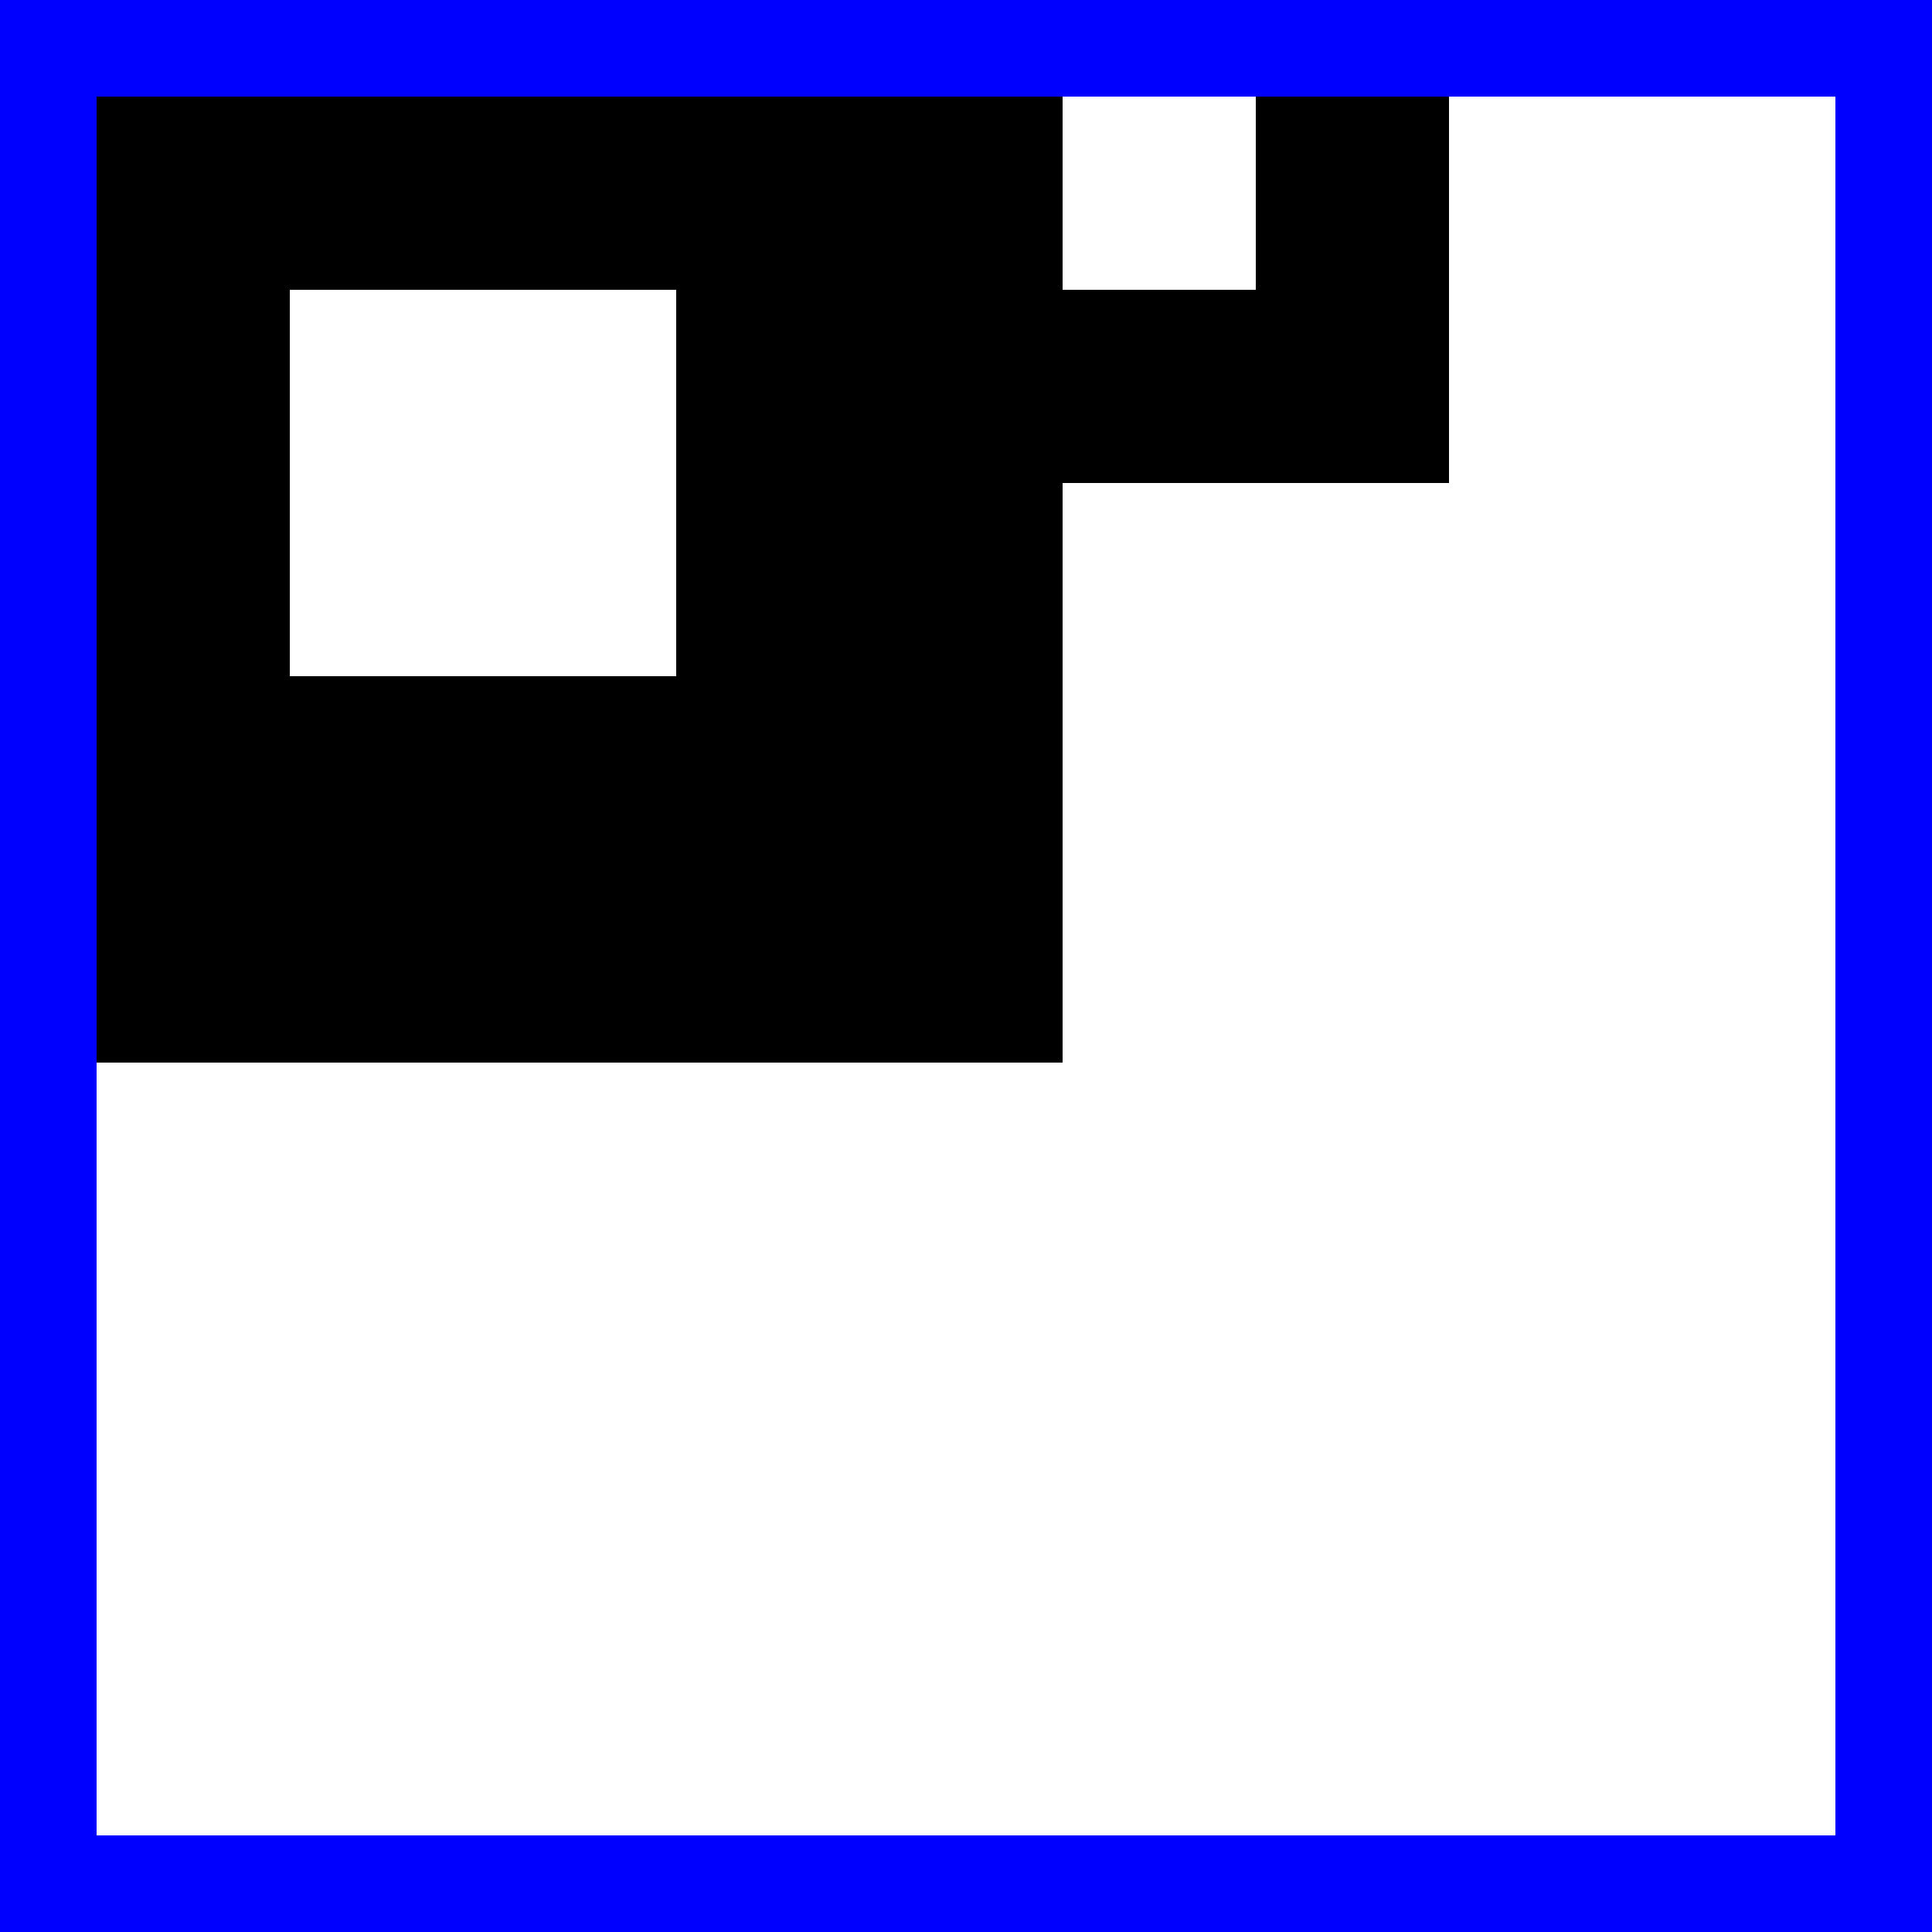
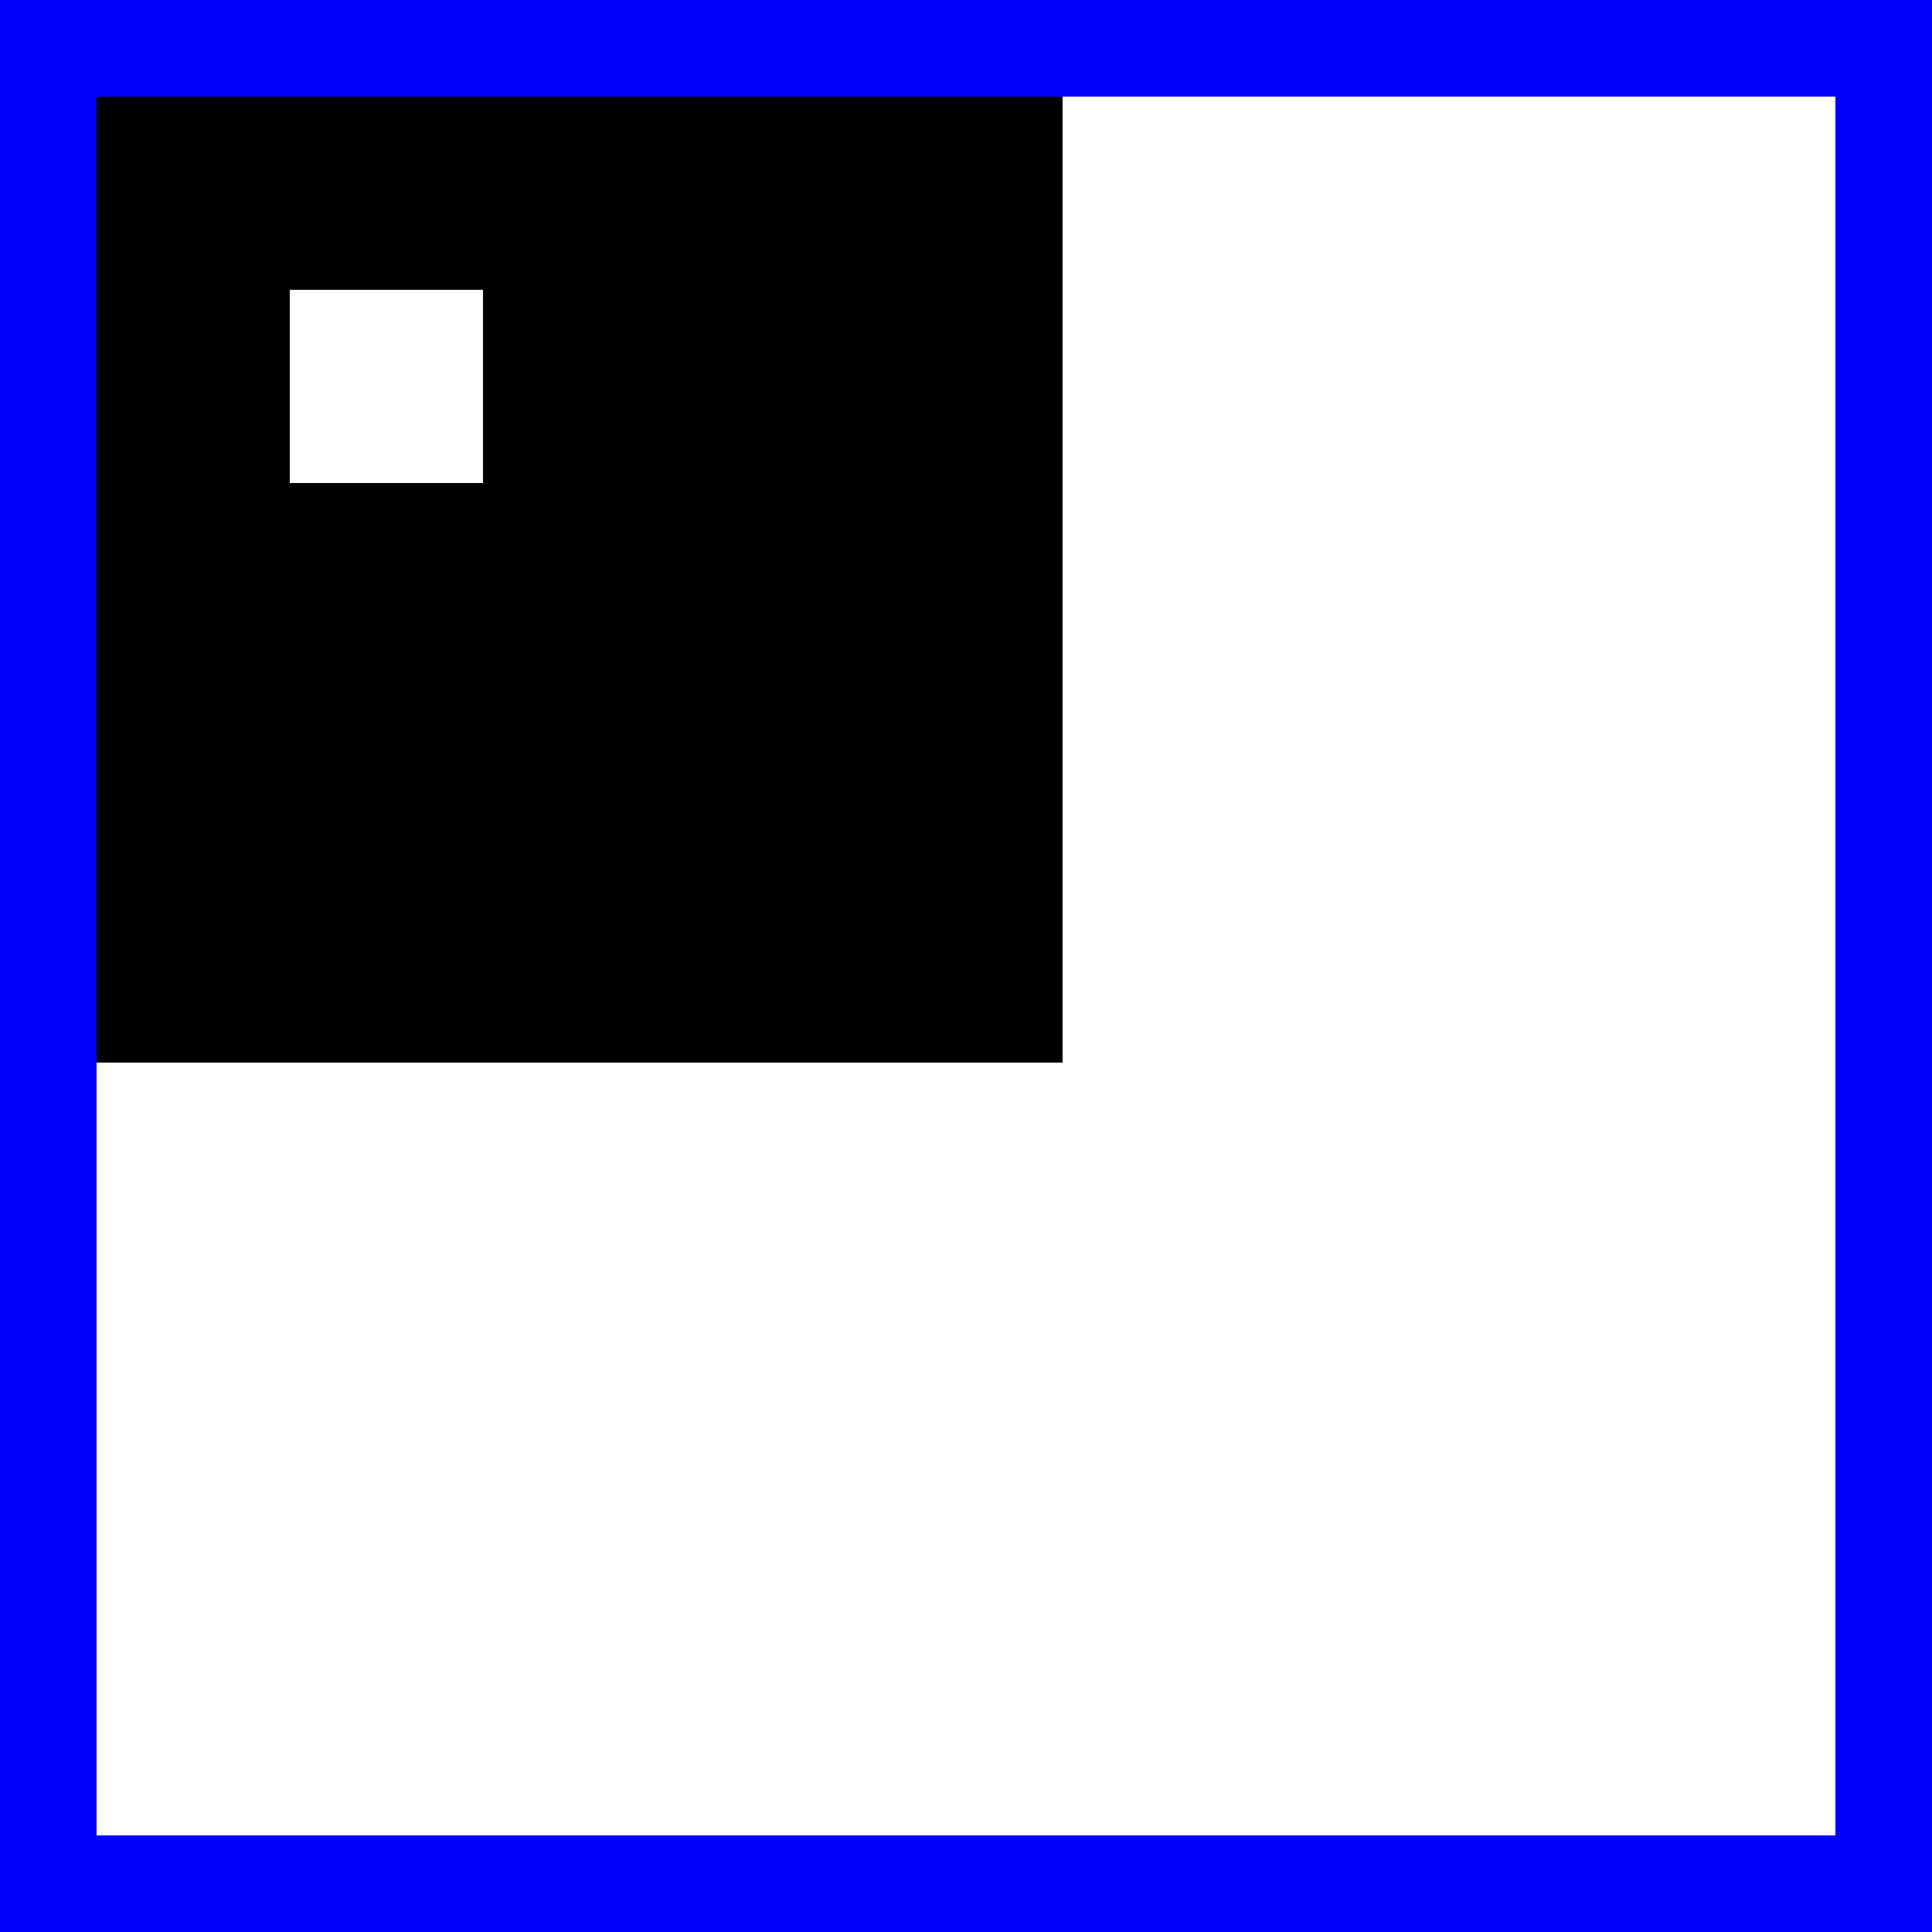
<svg xmlns="http://www.w3.org/2000/svg" width="10" height="10">
  <polygon points="0,0 5,0 5,5 0,5" fill="none" stroke="black" />
  <polygon points="4,1 1,1 1,4 4,4" fill="none" stroke="black" />
-   <polygon points="5,0 7,0 7,2 5,2" fill="none" stroke="black" />
+   <polygon points="1,1 3,1 3,3 1,3" fill="none" stroke="black" />
  <rect x="0" y="0" width="10" height="10" fill="none" stroke="blue" />
</svg>
